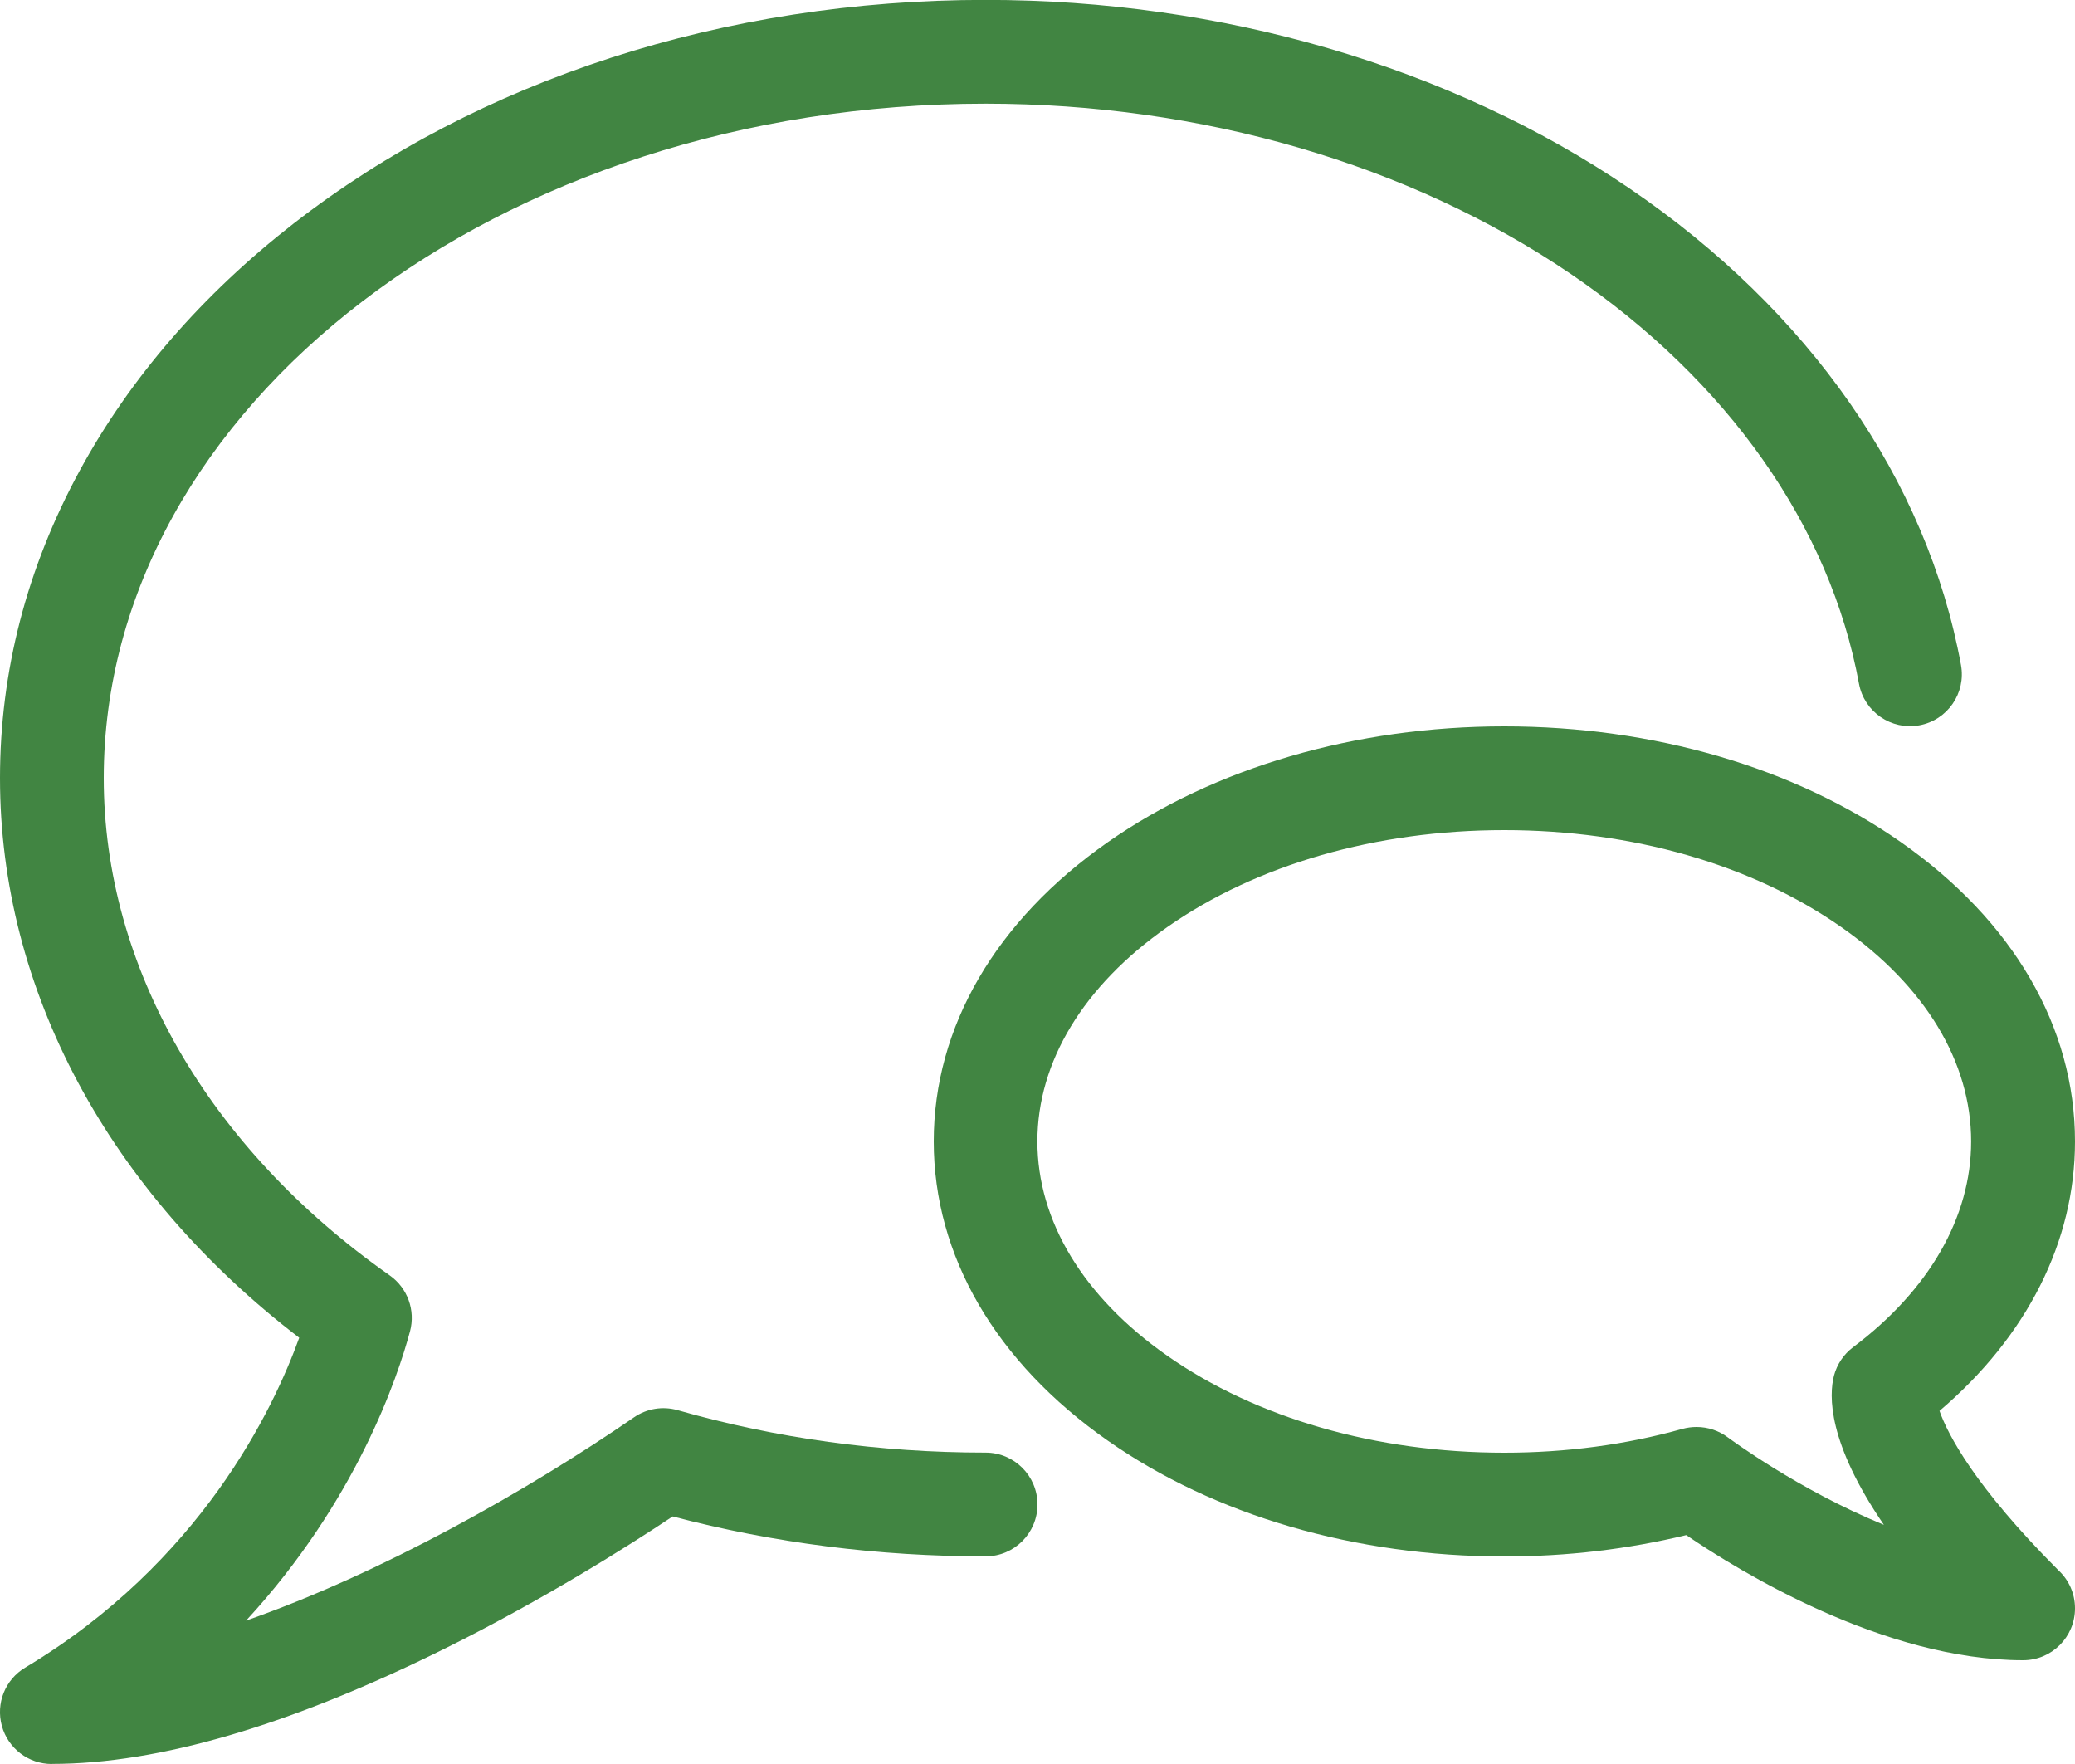
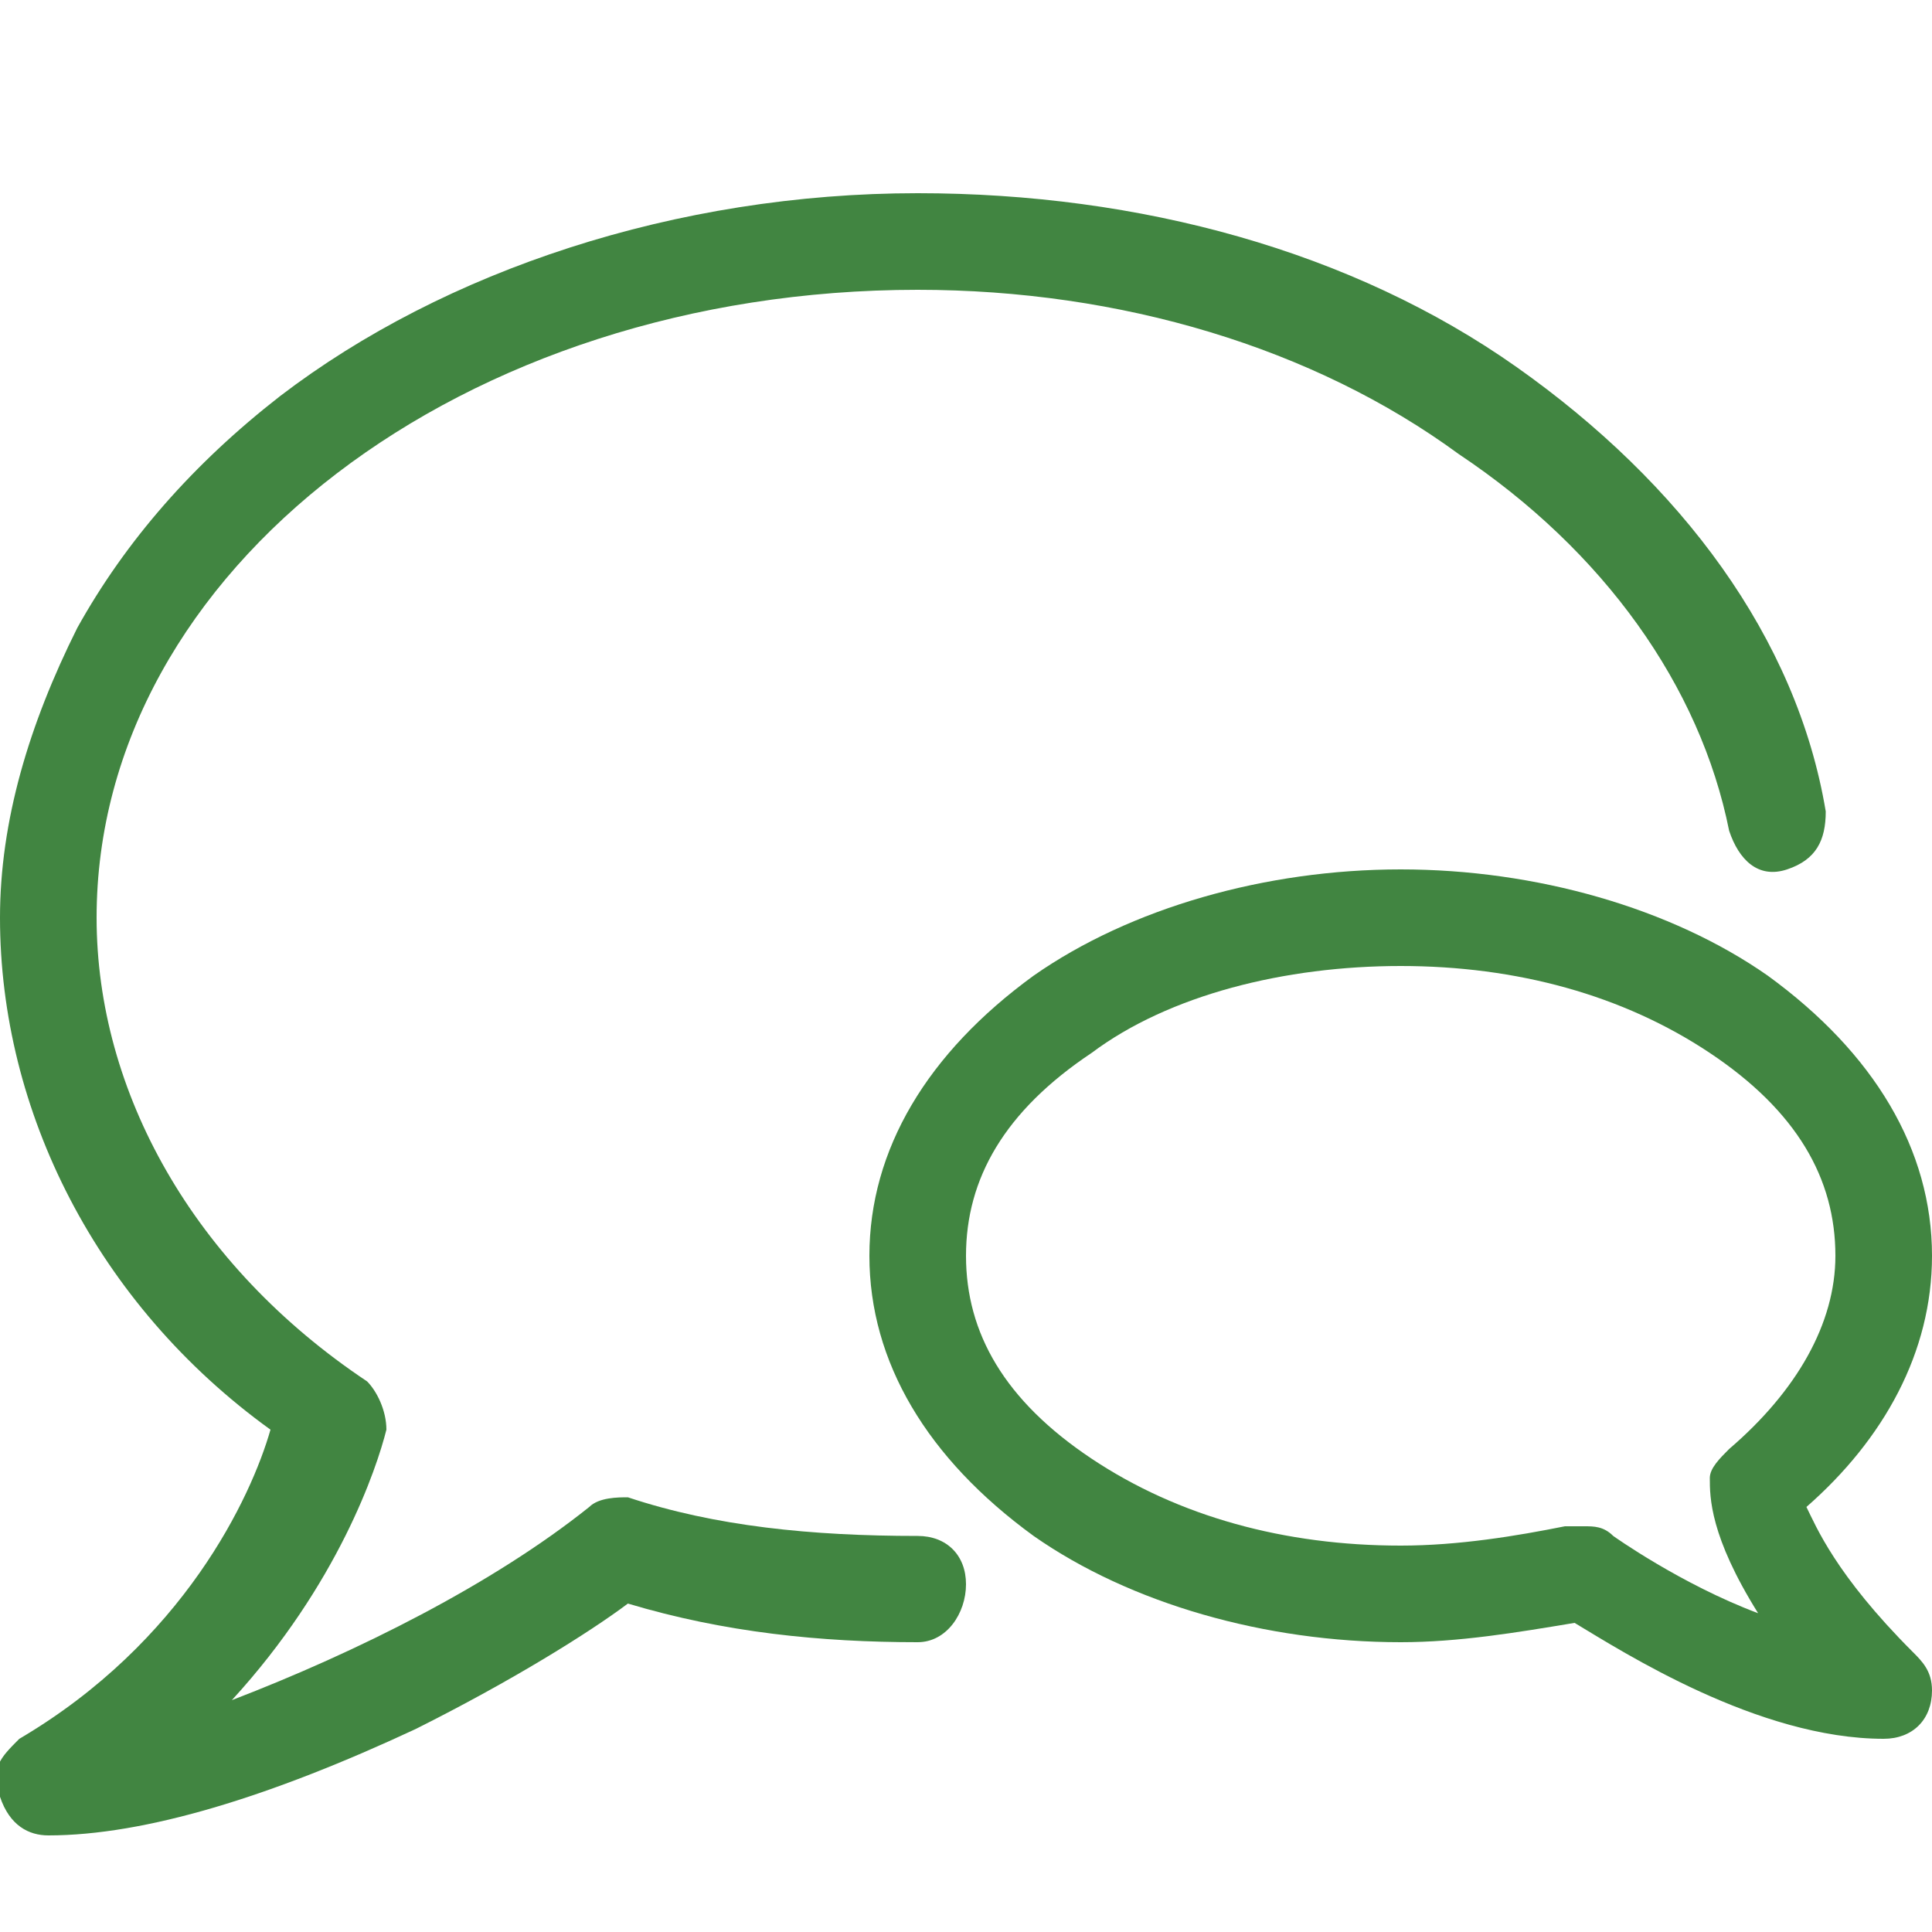
- <svg xmlns="http://www.w3.org/2000/svg" width="20px" height="17px" viewBox="0 0 20 17" version="1.1">
-   <defs />
-   <g id="Page-1" stroke="none" stroke-width="1" fill="none" fill-rule="evenodd">
-     <g id="icon-bubbles" transform="translate(0, -1)" fill="#418542" fill-rule="nonzero">
-       <path d="M19.501,17 C19.501,17 19.501,17 19.5,17 C18.159,17 16.766,16.144 16.253,15.794 C15.69,15.93 15.102,16 14.5,16 C13.063,16 11.705,15.604 10.678,14.884 C9.596,14.127 9,13.102 9,12 C9,10.898 9.596,9.873 10.678,9.116 C11.706,8.397 13.063,8 14.5,8 C15.937,8 17.295,8.396 18.322,9.116 C19.404,9.873 20,10.898 20,12 C20,12.964 19.539,13.877 18.694,14.597 C18.776,14.828 19.033,15.324 19.839,16.132 C19.938,16.223 20,16.354 20,16.5 C20,16.776 19.776,17 19.5,17 L19.501,17 Z M16.353,14.752 C16.461,14.752 16.567,14.787 16.655,14.853 C16.665,14.86 17.33,15.357 18.158,15.695 C17.614,14.9 17.628,14.447 17.677,14.257 C17.706,14.148 17.77,14.052 17.86,13.984 C18.595,13.432 18.999,12.728 18.999,12 C18.999,11.233 18.555,10.5 17.748,9.935 C16.887,9.332 15.733,9 14.499,9 C13.265,9 12.111,9.332 11.25,9.935 C10.443,10.5 9.999,11.233 9.999,12 C9.999,12.767 10.443,13.5 11.25,14.065 C12.111,14.668 13.265,15 14.499,15 C15.094,15 15.672,14.923 16.217,14.77 C16.261,14.758 16.307,14.752 16.352,14.752 L16.353,14.752 Z" id="Shape" />
-       <path d="M0.5,18 C0.275,18 0.078,17.85 0.018,17.633 C-0.042,17.416 0.05,17.186 0.243,17.071 C1.934,16.057 2.635,14.582 2.884,13.892 C1.046,12.485 -7.14706072e-16,10.538 -7.14706072e-16,8.5 C-7.14706072e-16,7.471 0.258,6.474 0.768,5.536 C1.254,4.642 1.948,3.841 2.829,3.155 C4.616,1.765 6.985,0.999 9.5,0.999 C11.778,0.999 13.981,1.643 15.702,2.813 C17.437,3.992 18.573,5.624 18.901,7.408 C18.951,7.68 18.771,7.94 18.5,7.99 C18.229,8.04 17.968,7.86 17.918,7.589 C17.639,6.07 16.652,4.668 15.14,3.64 C13.583,2.582 11.58,1.999 9.5,1.999 C4.813,1.999 1,4.915 1,8.499 C1,10.314 2.005,12.061 3.756,13.291 C3.928,13.412 4.006,13.627 3.952,13.83 C3.835,14.266 3.437,15.463 2.372,16.618 C3.674,16.162 5.076,15.371 6.111,14.659 C6.234,14.574 6.388,14.549 6.532,14.59 C7.48,14.861 8.479,14.999 9.5,14.999 C9.776,14.999 10,15.223 10,15.499 C10,15.775 9.776,15.999 9.5,15.999 C8.467,15.999 7.453,15.87 6.484,15.614 C6.055,15.9 5.253,16.407 4.295,16.884 C2.807,17.624 1.531,17.999 0.501,17.999 L0.5,18 Z" id="Shape" />
-     </g>
-   </g>
+ <svg xmlns="http://www.w3.org/2000/svg" version="1.1" id="Layer_1" x="0px" y="0px" viewBox="0 0 20 20" style="enable-background:new 0 0 20 20;" xml:space="preserve">
+   <style type="text/css">
+ 	.st0{fill:#418541;}
+ </style>
+   <path class="st0" d="M19.5,18C19.5,18,19.5,18,19.5,18c-1.3,0-2.7-0.9-3.2-1.2c-0.6,0.1-1.2,0.2-1.8,0.2c-1.4,0-2.8-0.4-3.8-1.1  C9.6,15.1,9,14.1,9,13s0.6-2.1,1.7-2.9c1-0.7,2.4-1.1,3.8-1.1s2.8,0.4,3.8,1.1c1.1,0.8,1.7,1.8,1.7,2.9c0,1-0.5,1.9-1.3,2.6  c0.1,0.2,0.3,0.7,1.1,1.5c0.1,0.1,0.2,0.2,0.2,0.4C20,17.8,19.8,18,19.5,18L19.5,18z M16.4,15.8c0.1,0,0.2,0,0.3,0.1  c0,0,0.7,0.5,1.5,0.8c-0.5-0.8-0.5-1.2-0.5-1.4c0-0.1,0.1-0.2,0.2-0.3c0.7-0.6,1.1-1.3,1.1-2c0-0.8-0.4-1.5-1.3-2.1  c-0.9-0.6-2-0.9-3.2-0.9s-2.4,0.3-3.2,0.9C10.4,11.5,10,12.2,10,13s0.4,1.5,1.3,2.1c0.9,0.6,2,0.9,3.2,0.9c0.6,0,1.2-0.1,1.7-0.2  C16.3,15.8,16.3,15.8,16.4,15.8L16.4,15.8z" />
+   <path class="st0" d="M0.5,19c-0.2,0-0.4-0.1-0.5-0.4s0-0.4,0.2-0.6c1.7-1,2.4-2.5,2.6-3.2C1,13.5,0,11.5,0,9.5c0-1,0.3-2,0.8-3  c0.5-0.9,1.2-1.7,2.1-2.4C4.6,2.8,7,2,9.5,2c2.3,0,4.5,0.6,6.2,1.8c1.7,1.2,2.9,2.8,3.2,4.6c0,0.3-0.1,0.5-0.4,0.6S18,8.9,17.9,8.6  c-0.3-1.5-1.3-2.9-2.8-3.9C13.6,3.6,11.6,3,9.5,3C4.8,3,1,5.9,1,9.5c0,1.8,1,3.6,2.8,4.8C3.9,14.4,4,14.6,4,14.8  c-0.1,0.4-0.5,1.6-1.6,2.8c1.3-0.5,2.7-1.2,3.7-2c0.1-0.1,0.3-0.1,0.4-0.1c0.9,0.3,1.9,0.4,3,0.4c0.3,0,0.5,0.2,0.5,0.5  S9.8,17,9.5,17c-1,0-2-0.1-3-0.4c-0.4,0.3-1.2,0.8-2.2,1.3C2.8,18.6,1.5,19,0.5,19L0.5,19z" />
</svg>
